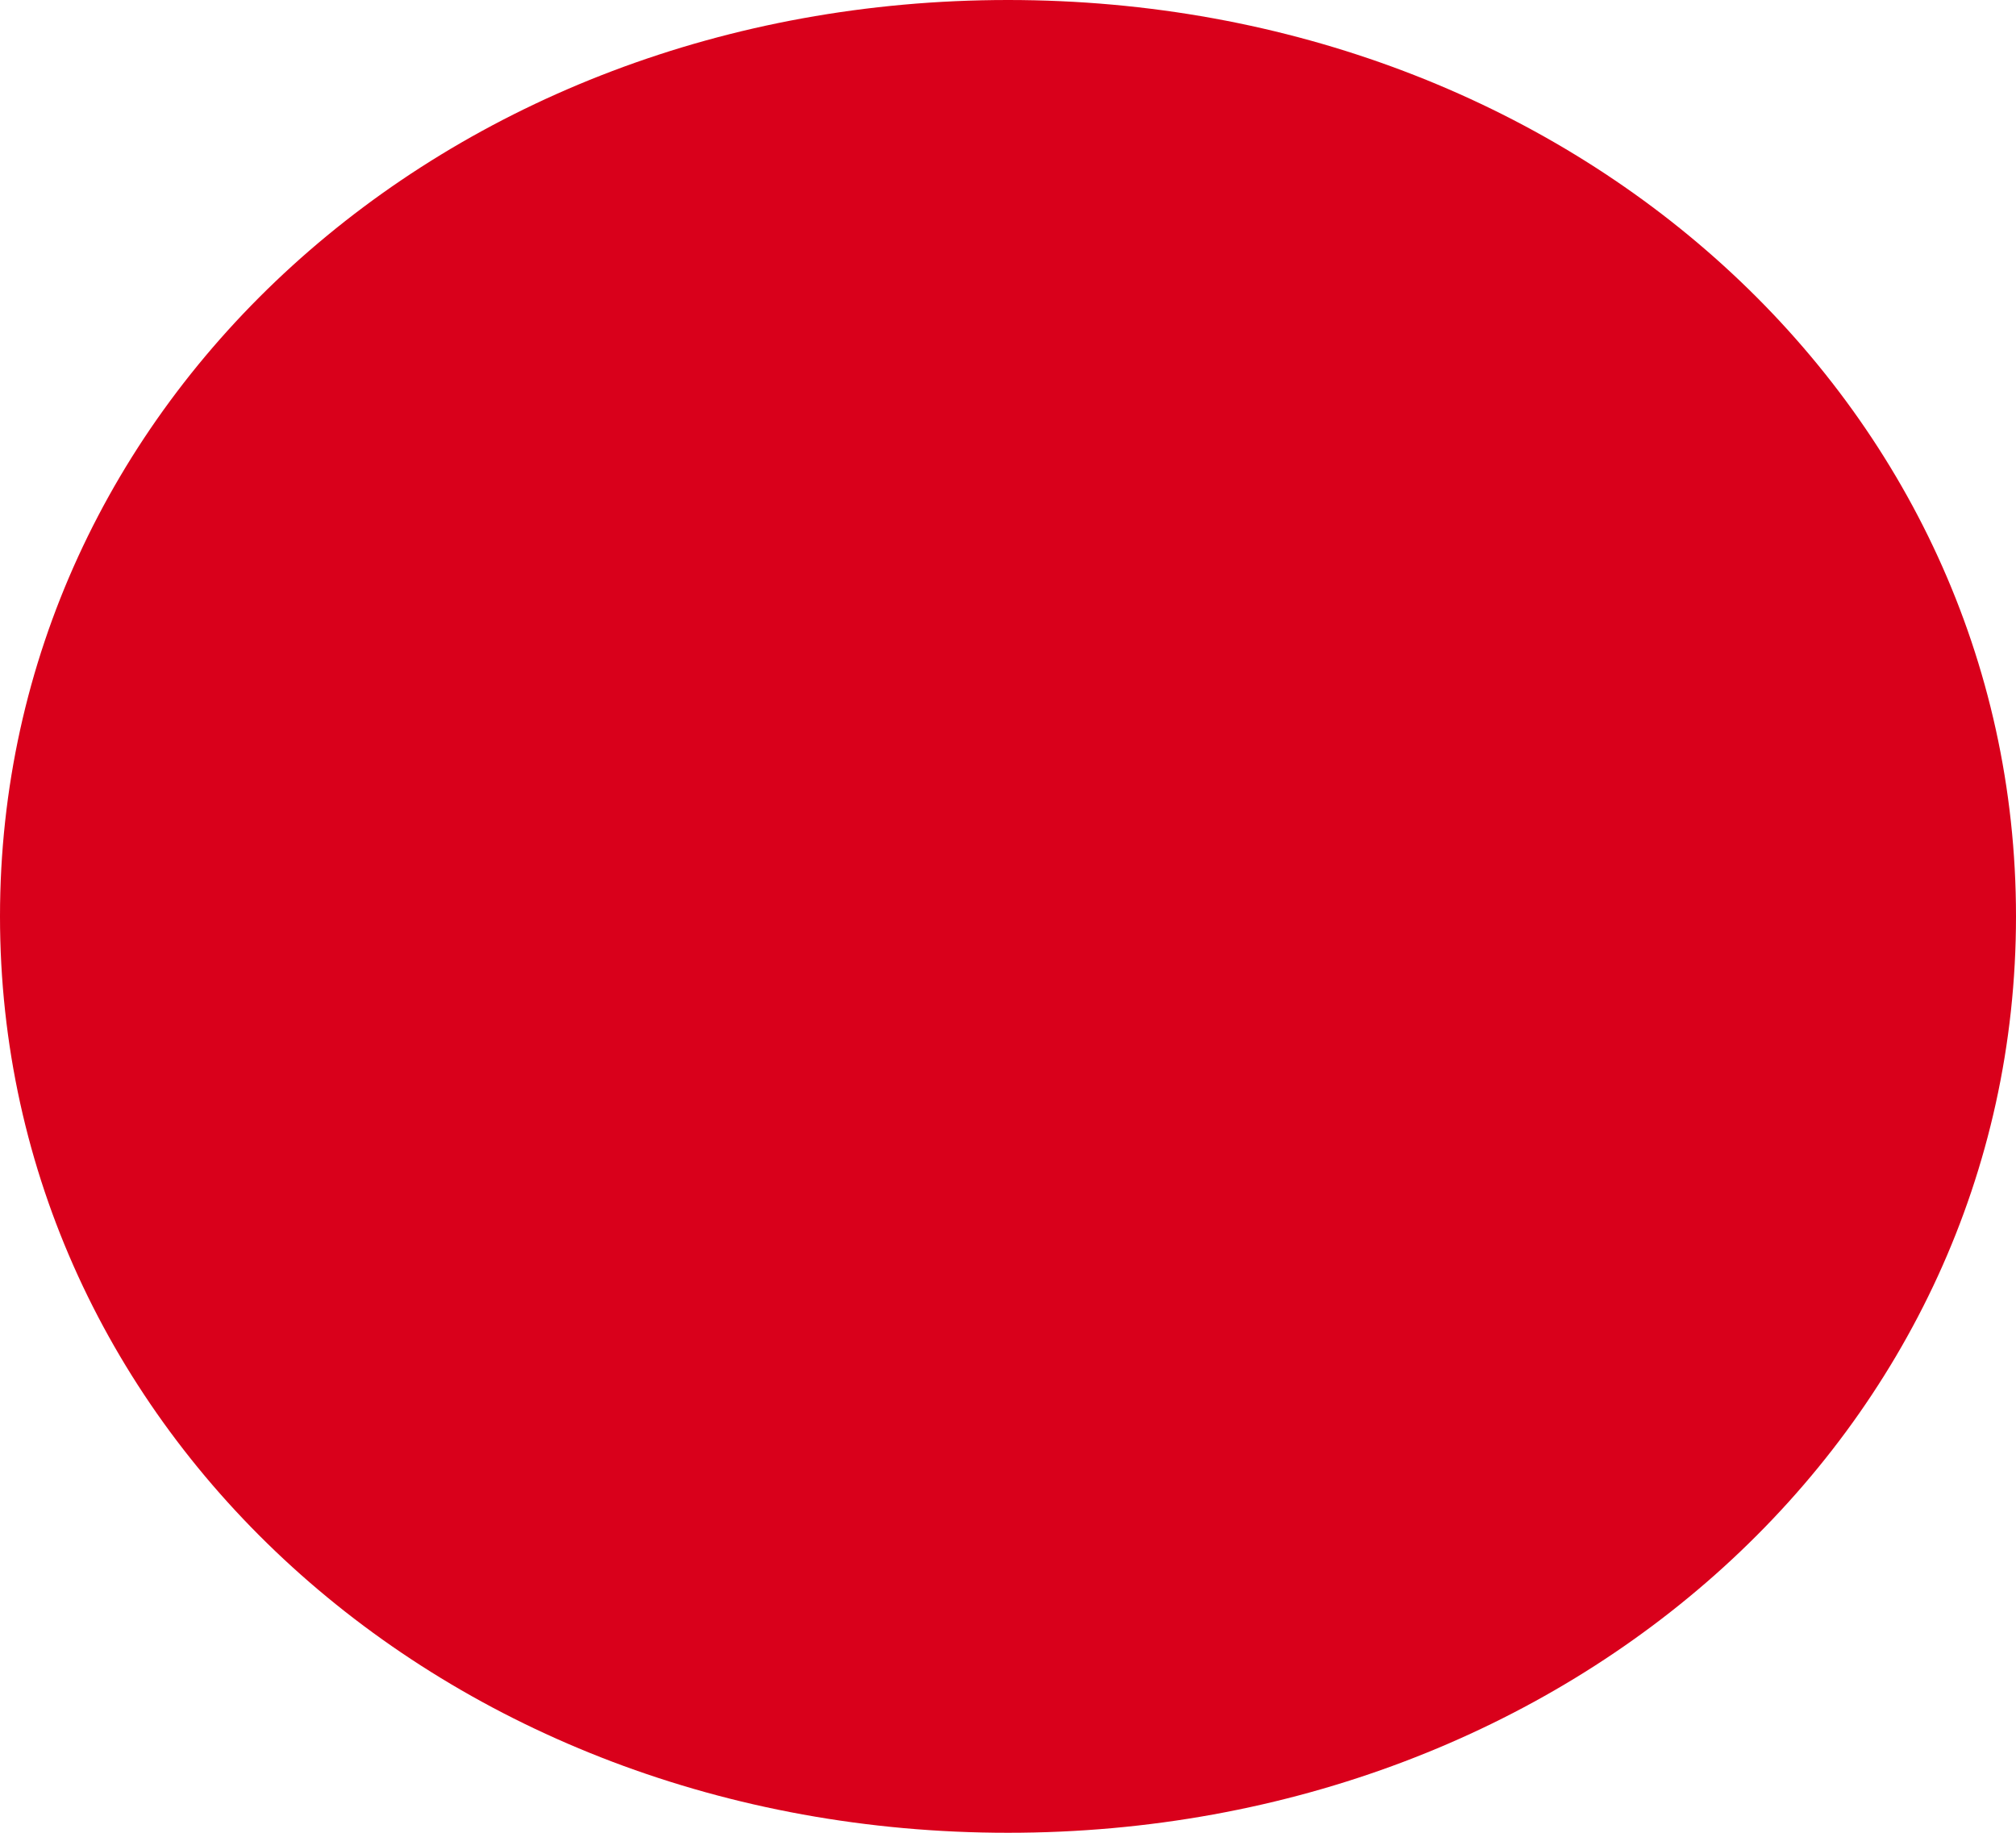
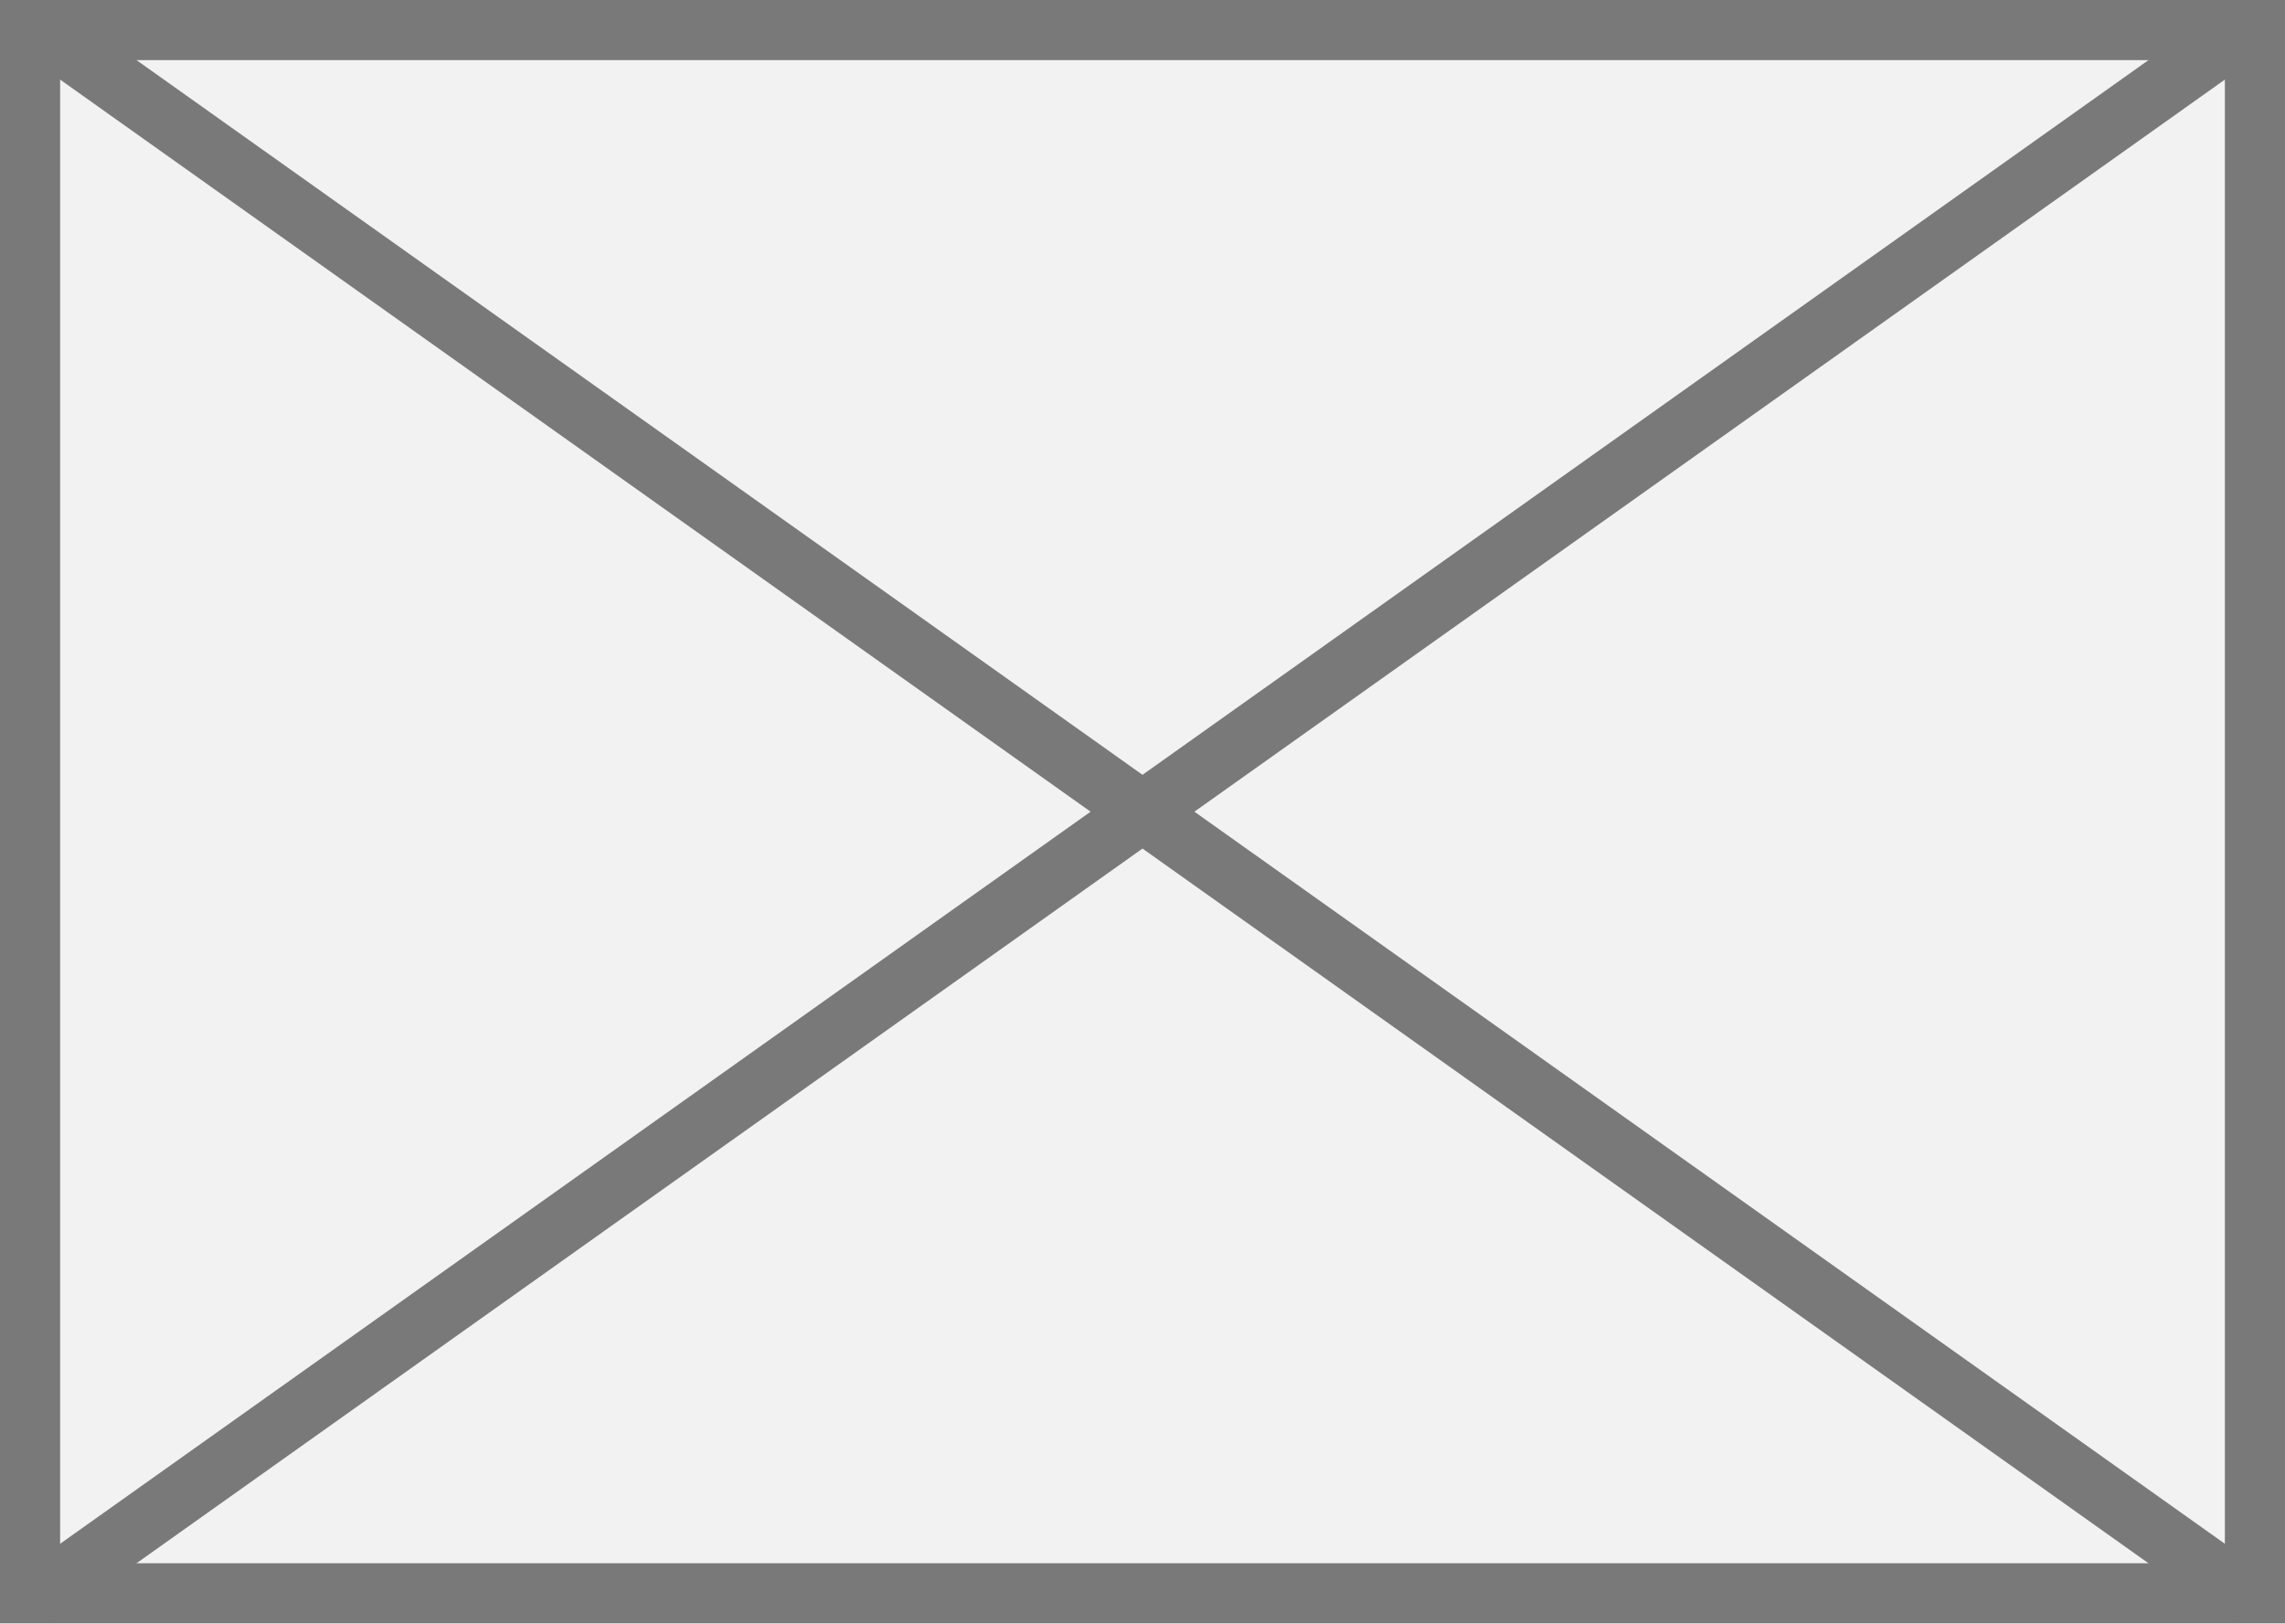
- <svg xmlns="http://www.w3.org/2000/svg" version="1.1" width="11px" height="10px">
-   <g transform="matrix(1 0 0 1 -358 -552 )">
-     <path d="M 363.5 552  C 366.58 552  369 554.2  369 557  C 369 559.8  366.58 562  363.5 562  C 360.42 562  358 559.8  358 557  C 358 554.2  360.42 552  363.5 552  Z " fill-rule="nonzero" fill="#d9001b" stroke="none" />
+ <svg xmlns="http://www.w3.org/2000/svg" version="1.1" width="38px" height="27px">
+   <g transform="matrix(1 0 0 1 -306 -4 )">
+     <path d="M 306.5 4.5  L 343.5 4.5  L 343.5 30.5  L 306.5 30.5  L 306.5 4.5  Z " fill-rule="nonzero" fill="#f2f2f2" stroke="none" />
+     <path d="M 306.5 4.5  L 343.5 4.5  L 343.5 30.5  L 306.5 30.5  L 306.5 4.5  Z " stroke-width="1" stroke="#797979" fill="none" />
+     <path d="M 306.574 4.408  L 343.426 30.592  M 343.426 4.408  L 306.574 30.592  " stroke-width="1" stroke="#797979" fill="none" />
  </g>
</svg>
